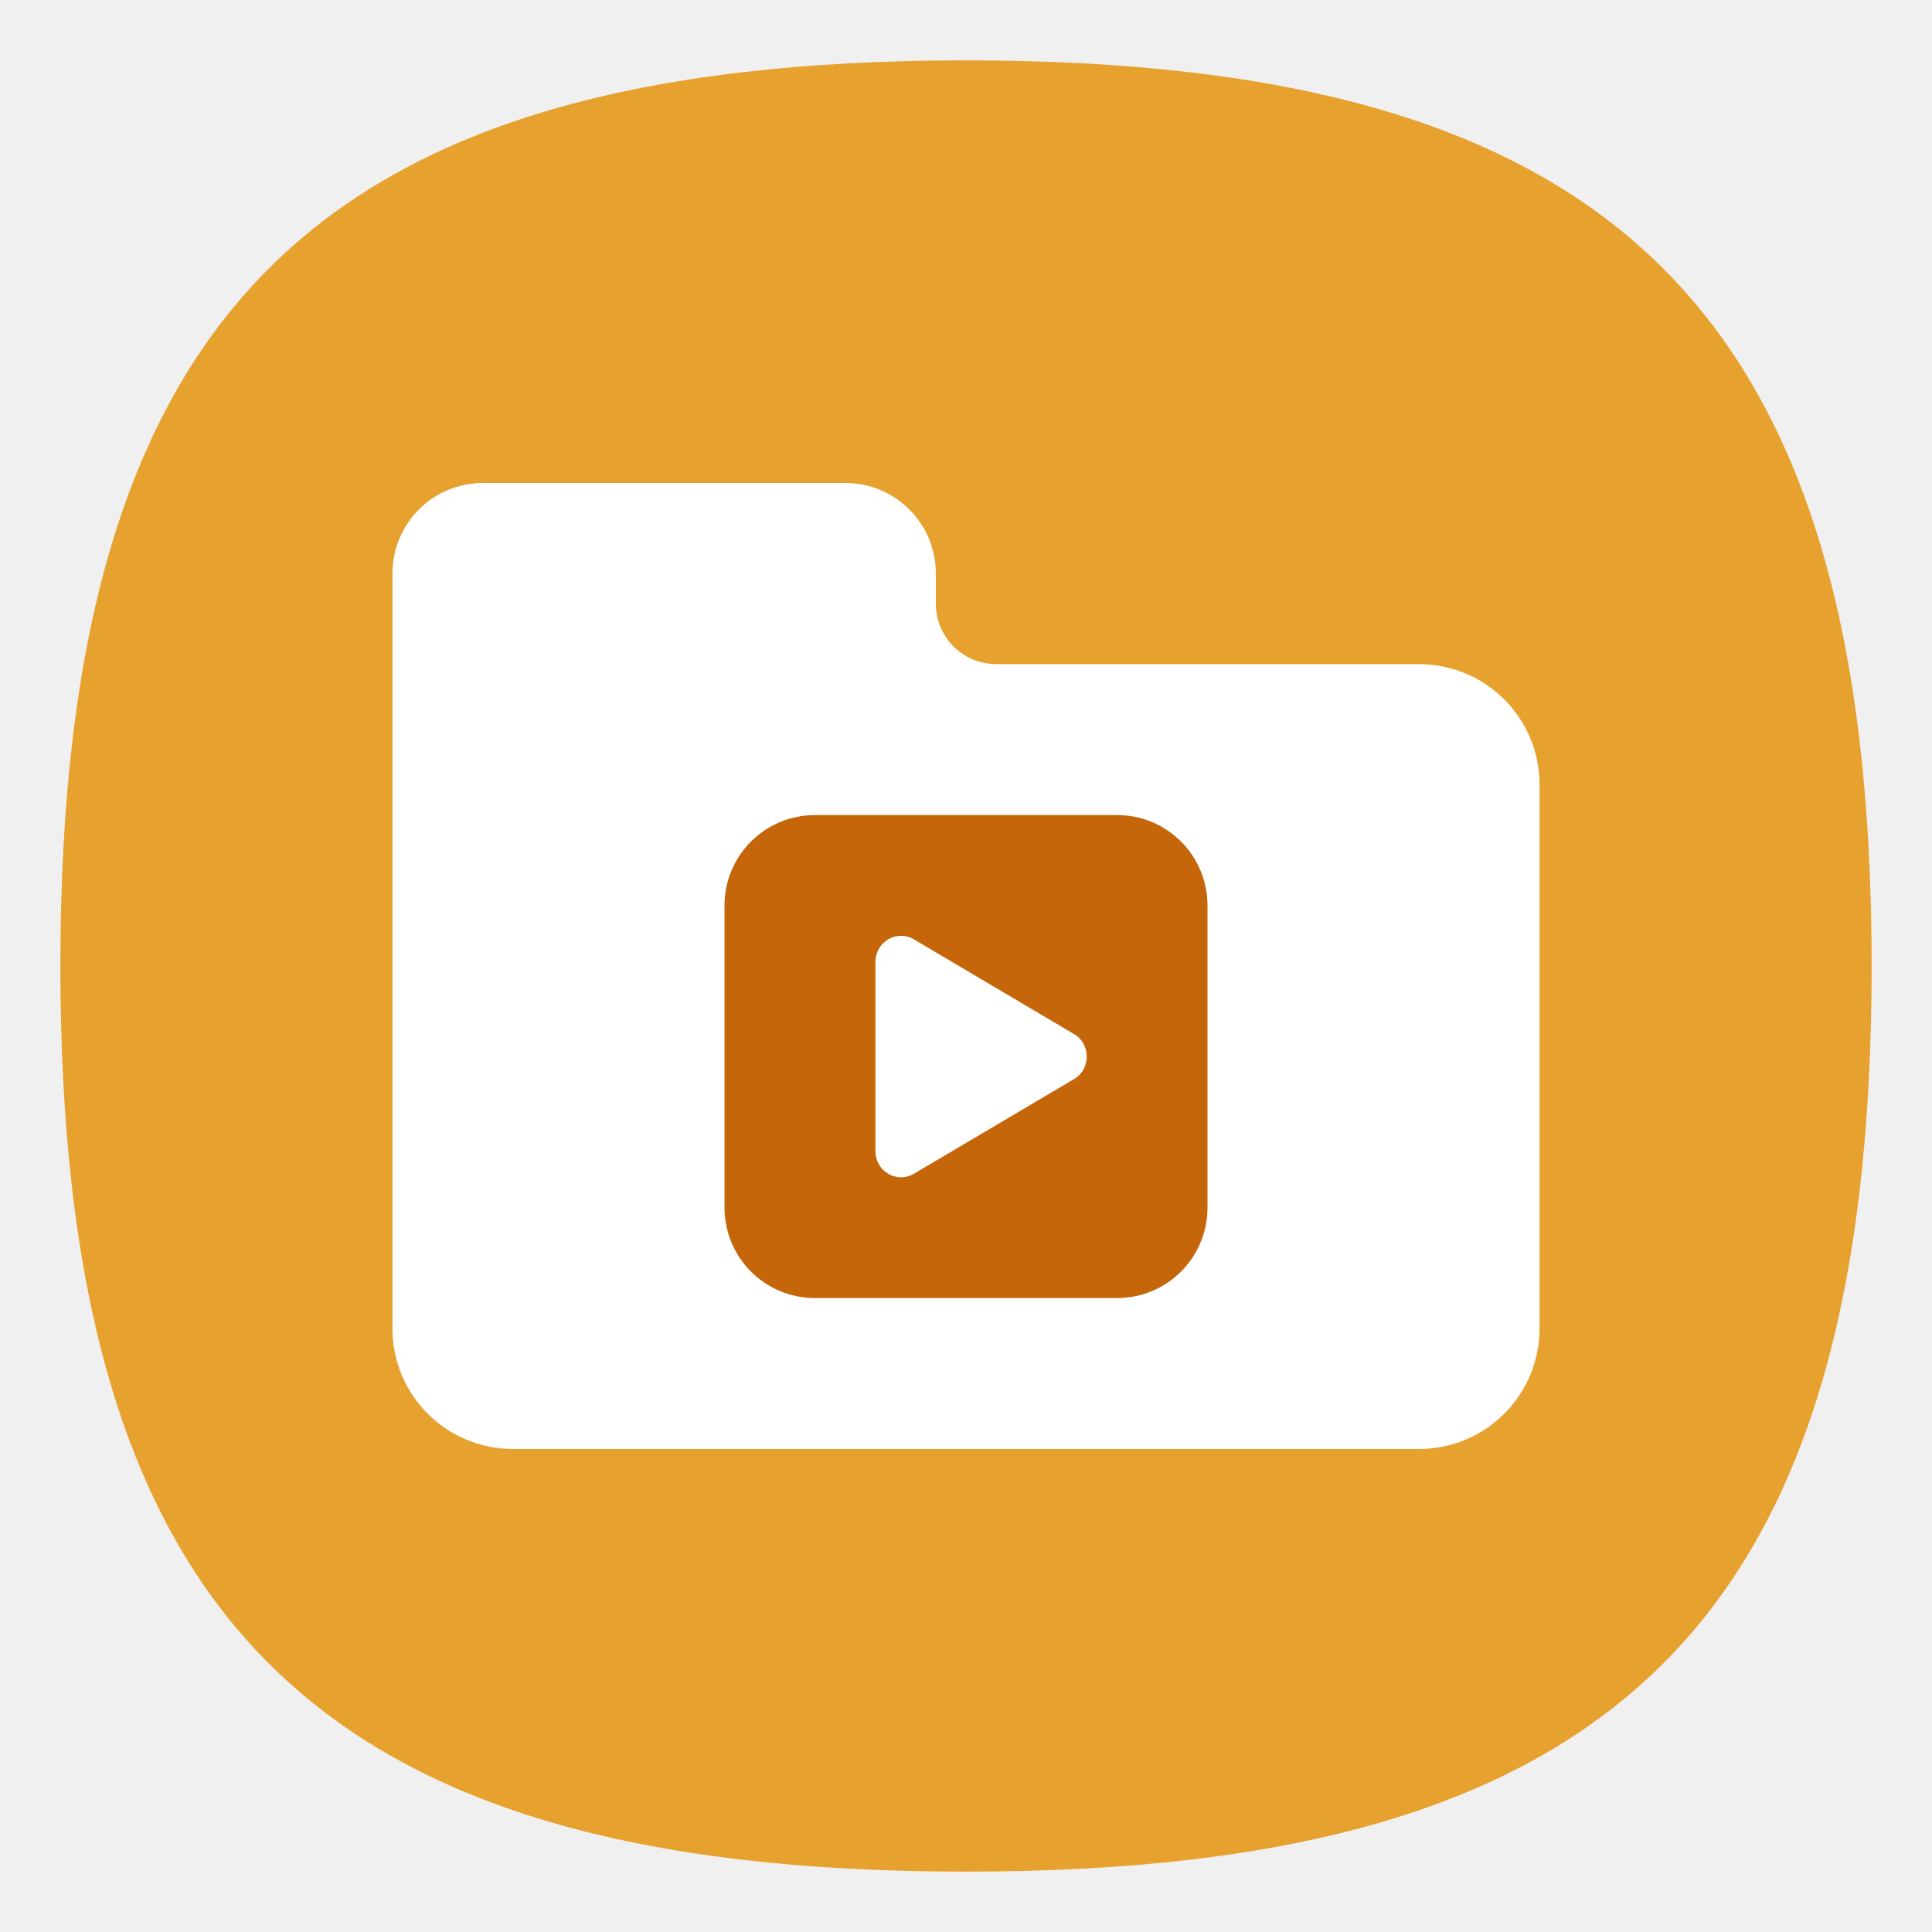
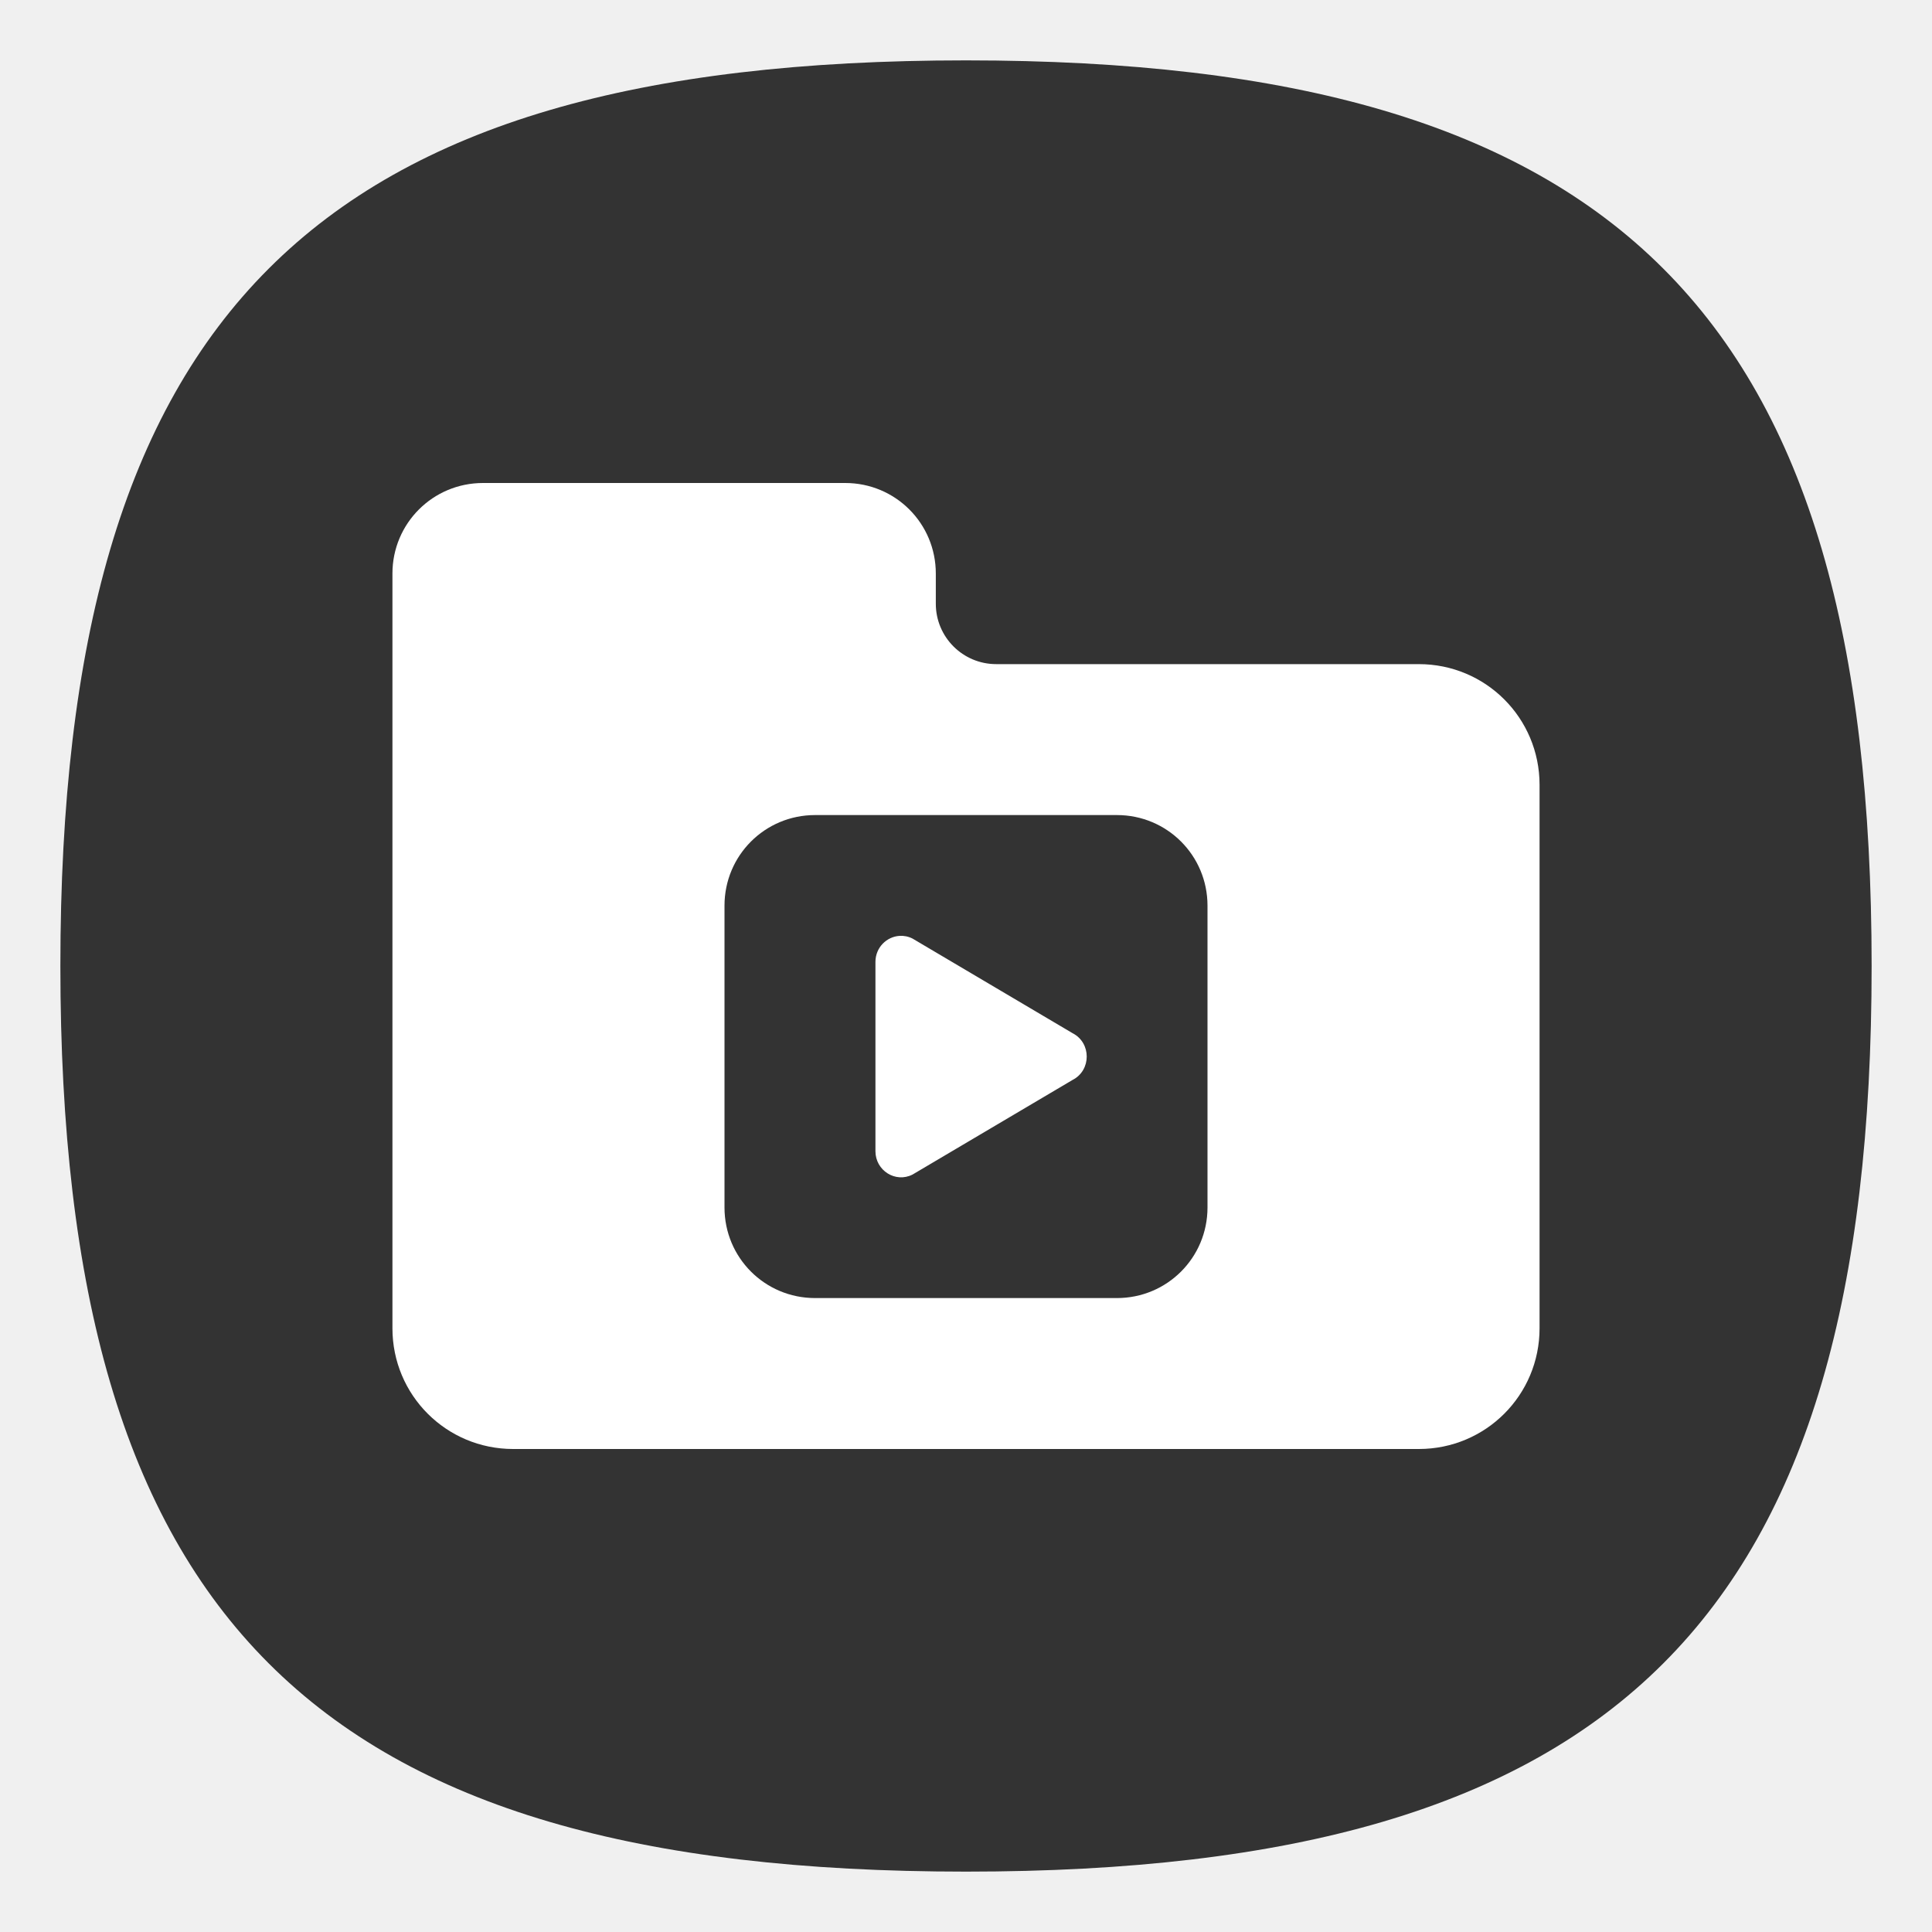
<svg xmlns="http://www.w3.org/2000/svg" viewbox="0 0 200 200" version="1.1" id="svg4" width="64" height="64">
  <defs id="defs8" />
-   <path d="M 2,32 C 2,10.4 10.4,2 32,2 53.6,2 62,10.4 62,32 62,53.6 53.6,62 32,62 10.4,62 2,53.6 2,32" id="path2" style="stroke-width:0.3;fill:#e7a12e;fill-opacity:1" />
+   <path d="M 2,32 C 2,10.4 10.4,2 32,2 53.6,2 62,10.4 62,32 62,53.6 53.6,62 32,62 10.4,62 2,53.6 2,32" id="path2" style="stroke-width:0.3;fill:#333333;fill-opacity:1" />
  <path id="rect1033" style="fill:#ffffff;stroke-width:2;stroke-linecap:round;stroke-linejoin:round" d="M 16 16 C 14.338 16 13 17.338 13 19 L 13 44 C 13 46.216 14.784 48 17 48 L 47 48 C 49.216 48 51 46.216 51 44 L 51 26 C 51 23.784 49.216 22 47 22 L 33 22 A 2 2 0 0 1 31 20 L 31 19 C 31 17.338 29.662 16 28 16 L 16 16 z " />
-   <path id="rect9754" style="fill:#c5660a;fill-opacity:1;stroke:none;stroke-width:6;stroke-linecap:round;stroke-linejoin:round;stroke-miterlimit:4;stroke-dasharray:none;stroke-opacity:1" d="M 27 27 C 25.338 27 24 28.338 24 30 L 24 40 C 24 41.662 25.338 43 27 43 L 37 43 C 38.662 43 40 41.662 40 40 L 40 30 C 40 28.338 38.662 27 37 27 L 27 27 z M 29.799 31.002 C 29.941 30.993 30.089 31.02 30.23 31.092 L 35.529 34.225 C 36.156 34.544 36.156 35.456 35.529 35.775 L 30.23 38.908 C 29.665 39.196 29 38.777 29 38.133 L 29 31.867 C 29 31.384 29.373 31.028 29.799 31.002 z " />
+   <path id="rect9754" style="fill:#333333;fill-opacity:1;stroke:none;stroke-width:6;stroke-linecap:round;stroke-linejoin:round;stroke-miterlimit:4;stroke-dasharray:none;stroke-opacity:1" d="M 27 27 C 25.338 27 24 28.338 24 30 L 24 40 C 24 41.662 25.338 43 27 43 L 37 43 C 38.662 43 40 41.662 40 40 L 40 30 C 40 28.338 38.662 27 37 27 L 27 27 z M 29.799 31.002 C 29.941 30.993 30.089 31.02 30.23 31.092 L 35.529 34.225 C 36.156 34.544 36.156 35.456 35.529 35.775 L 30.23 38.908 C 29.665 39.196 29 38.777 29 38.133 L 29 31.867 C 29 31.384 29.373 31.028 29.799 31.002 z " />
</svg>
